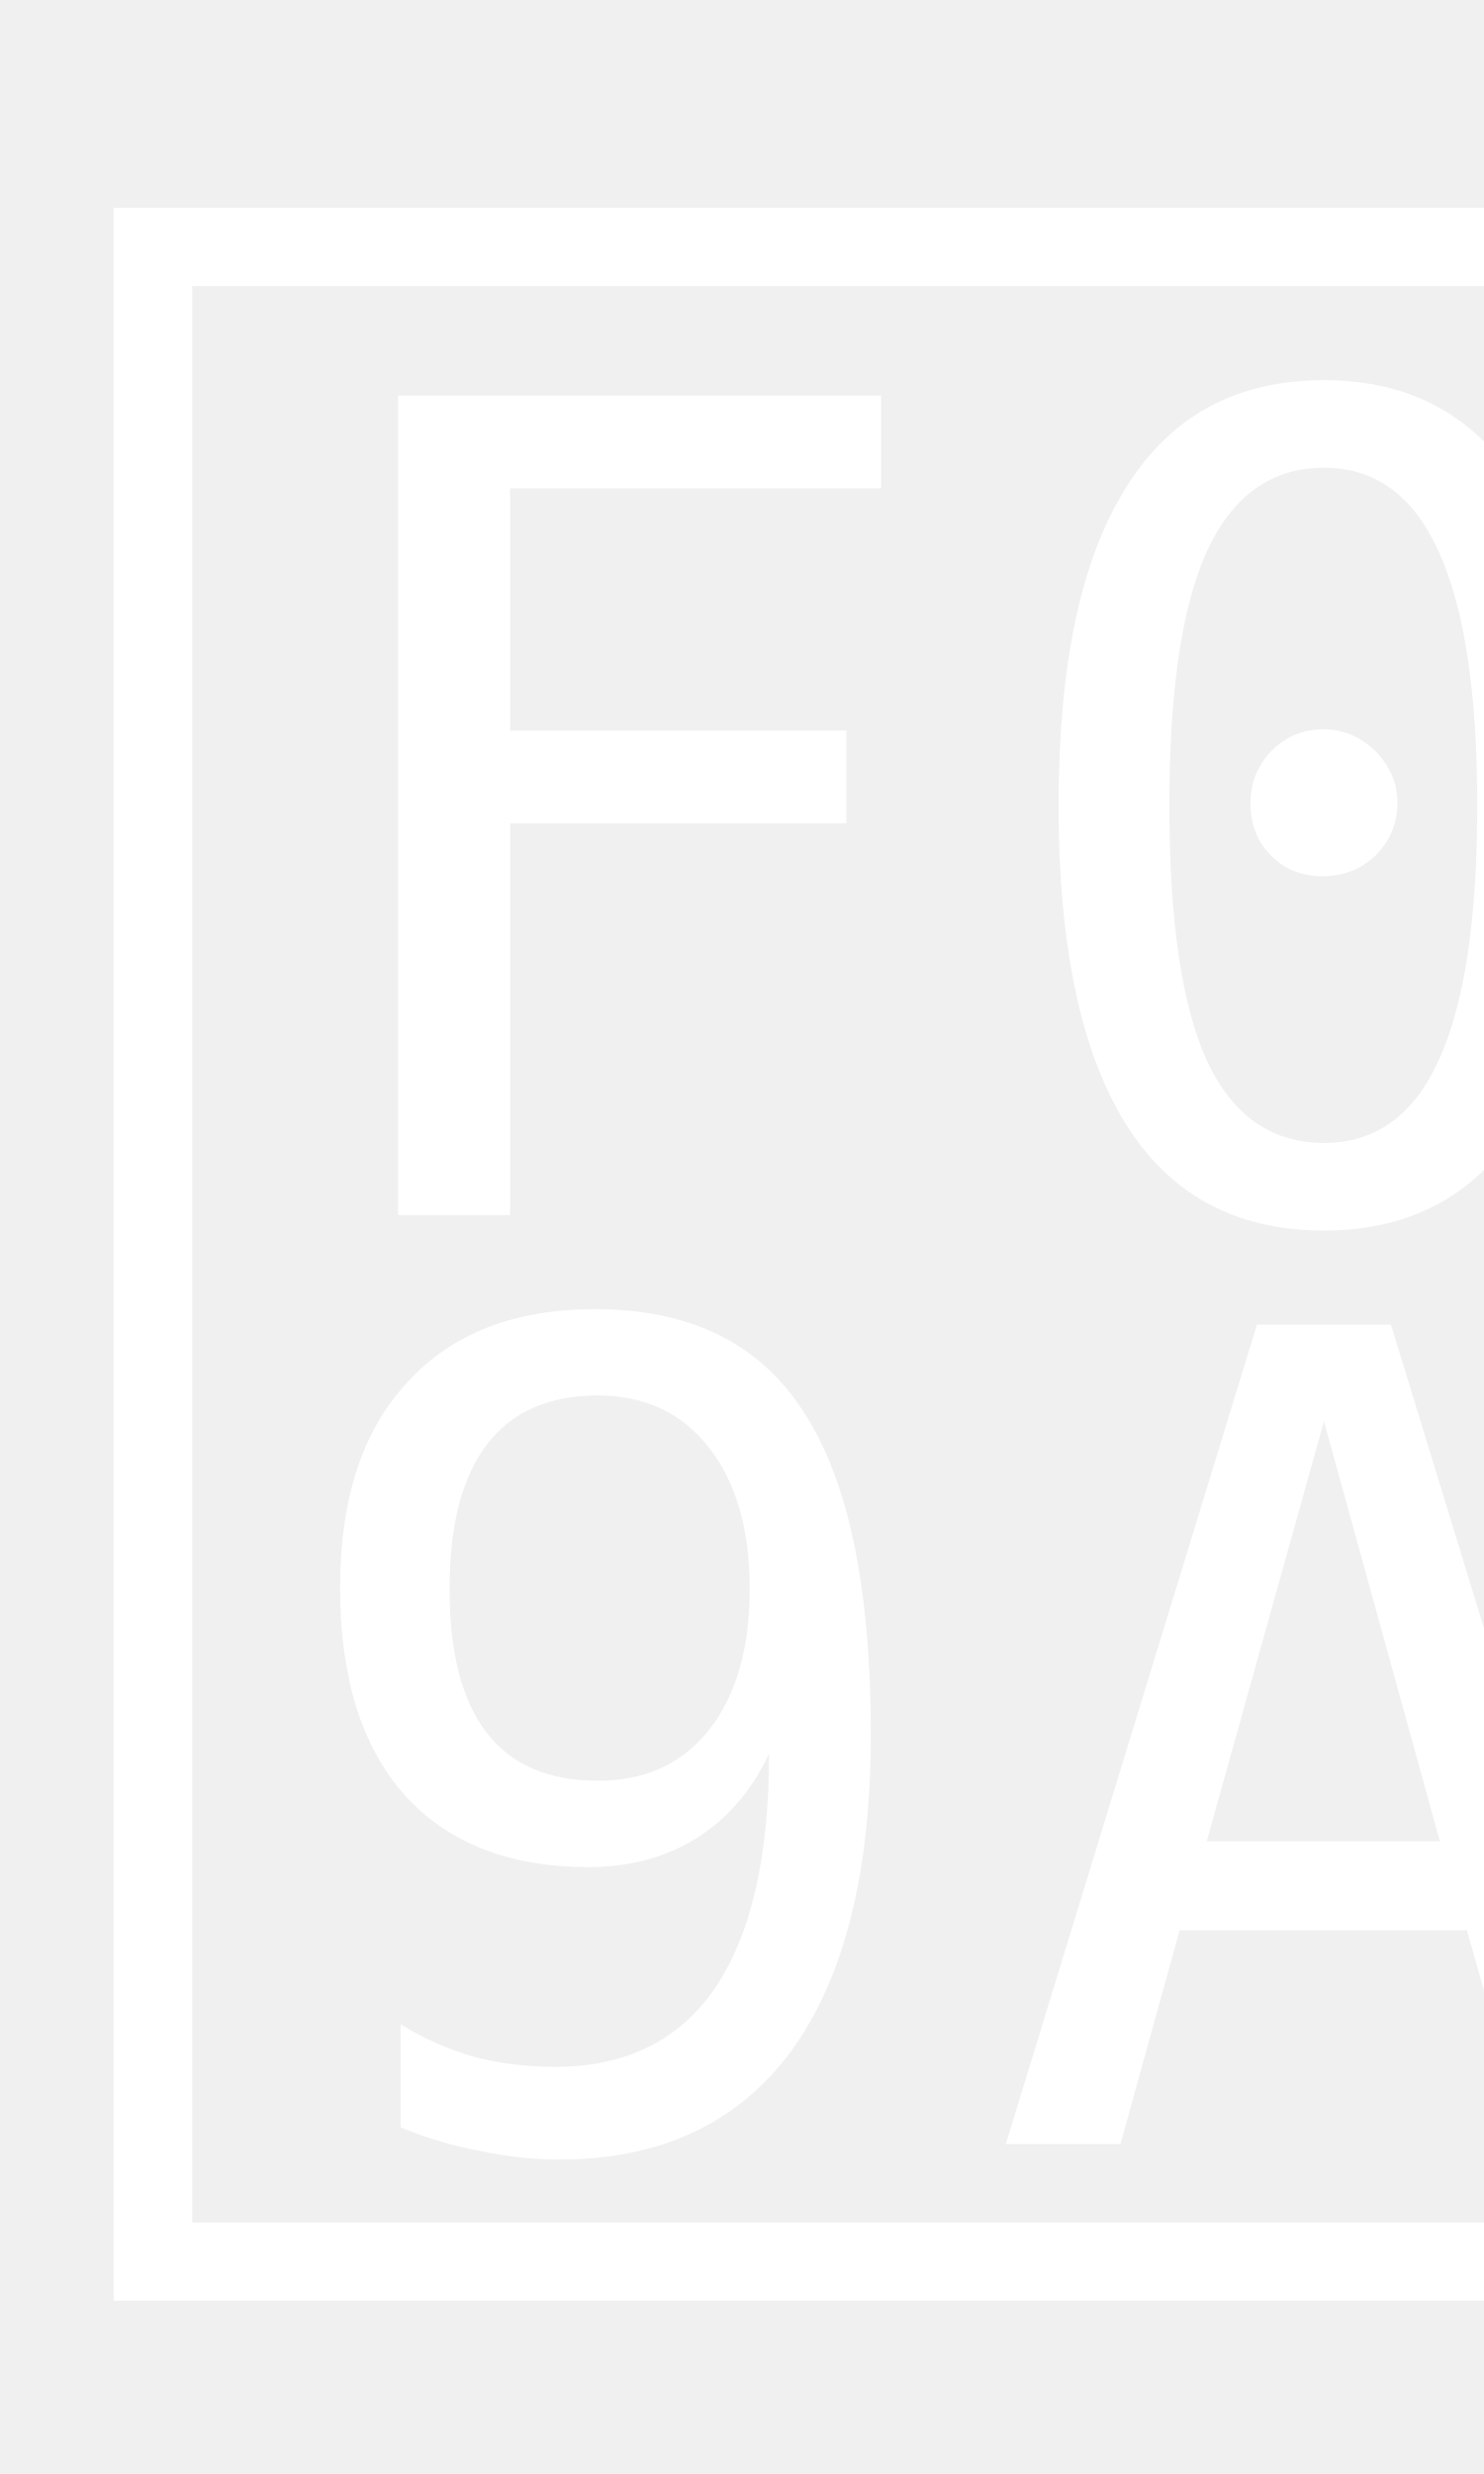
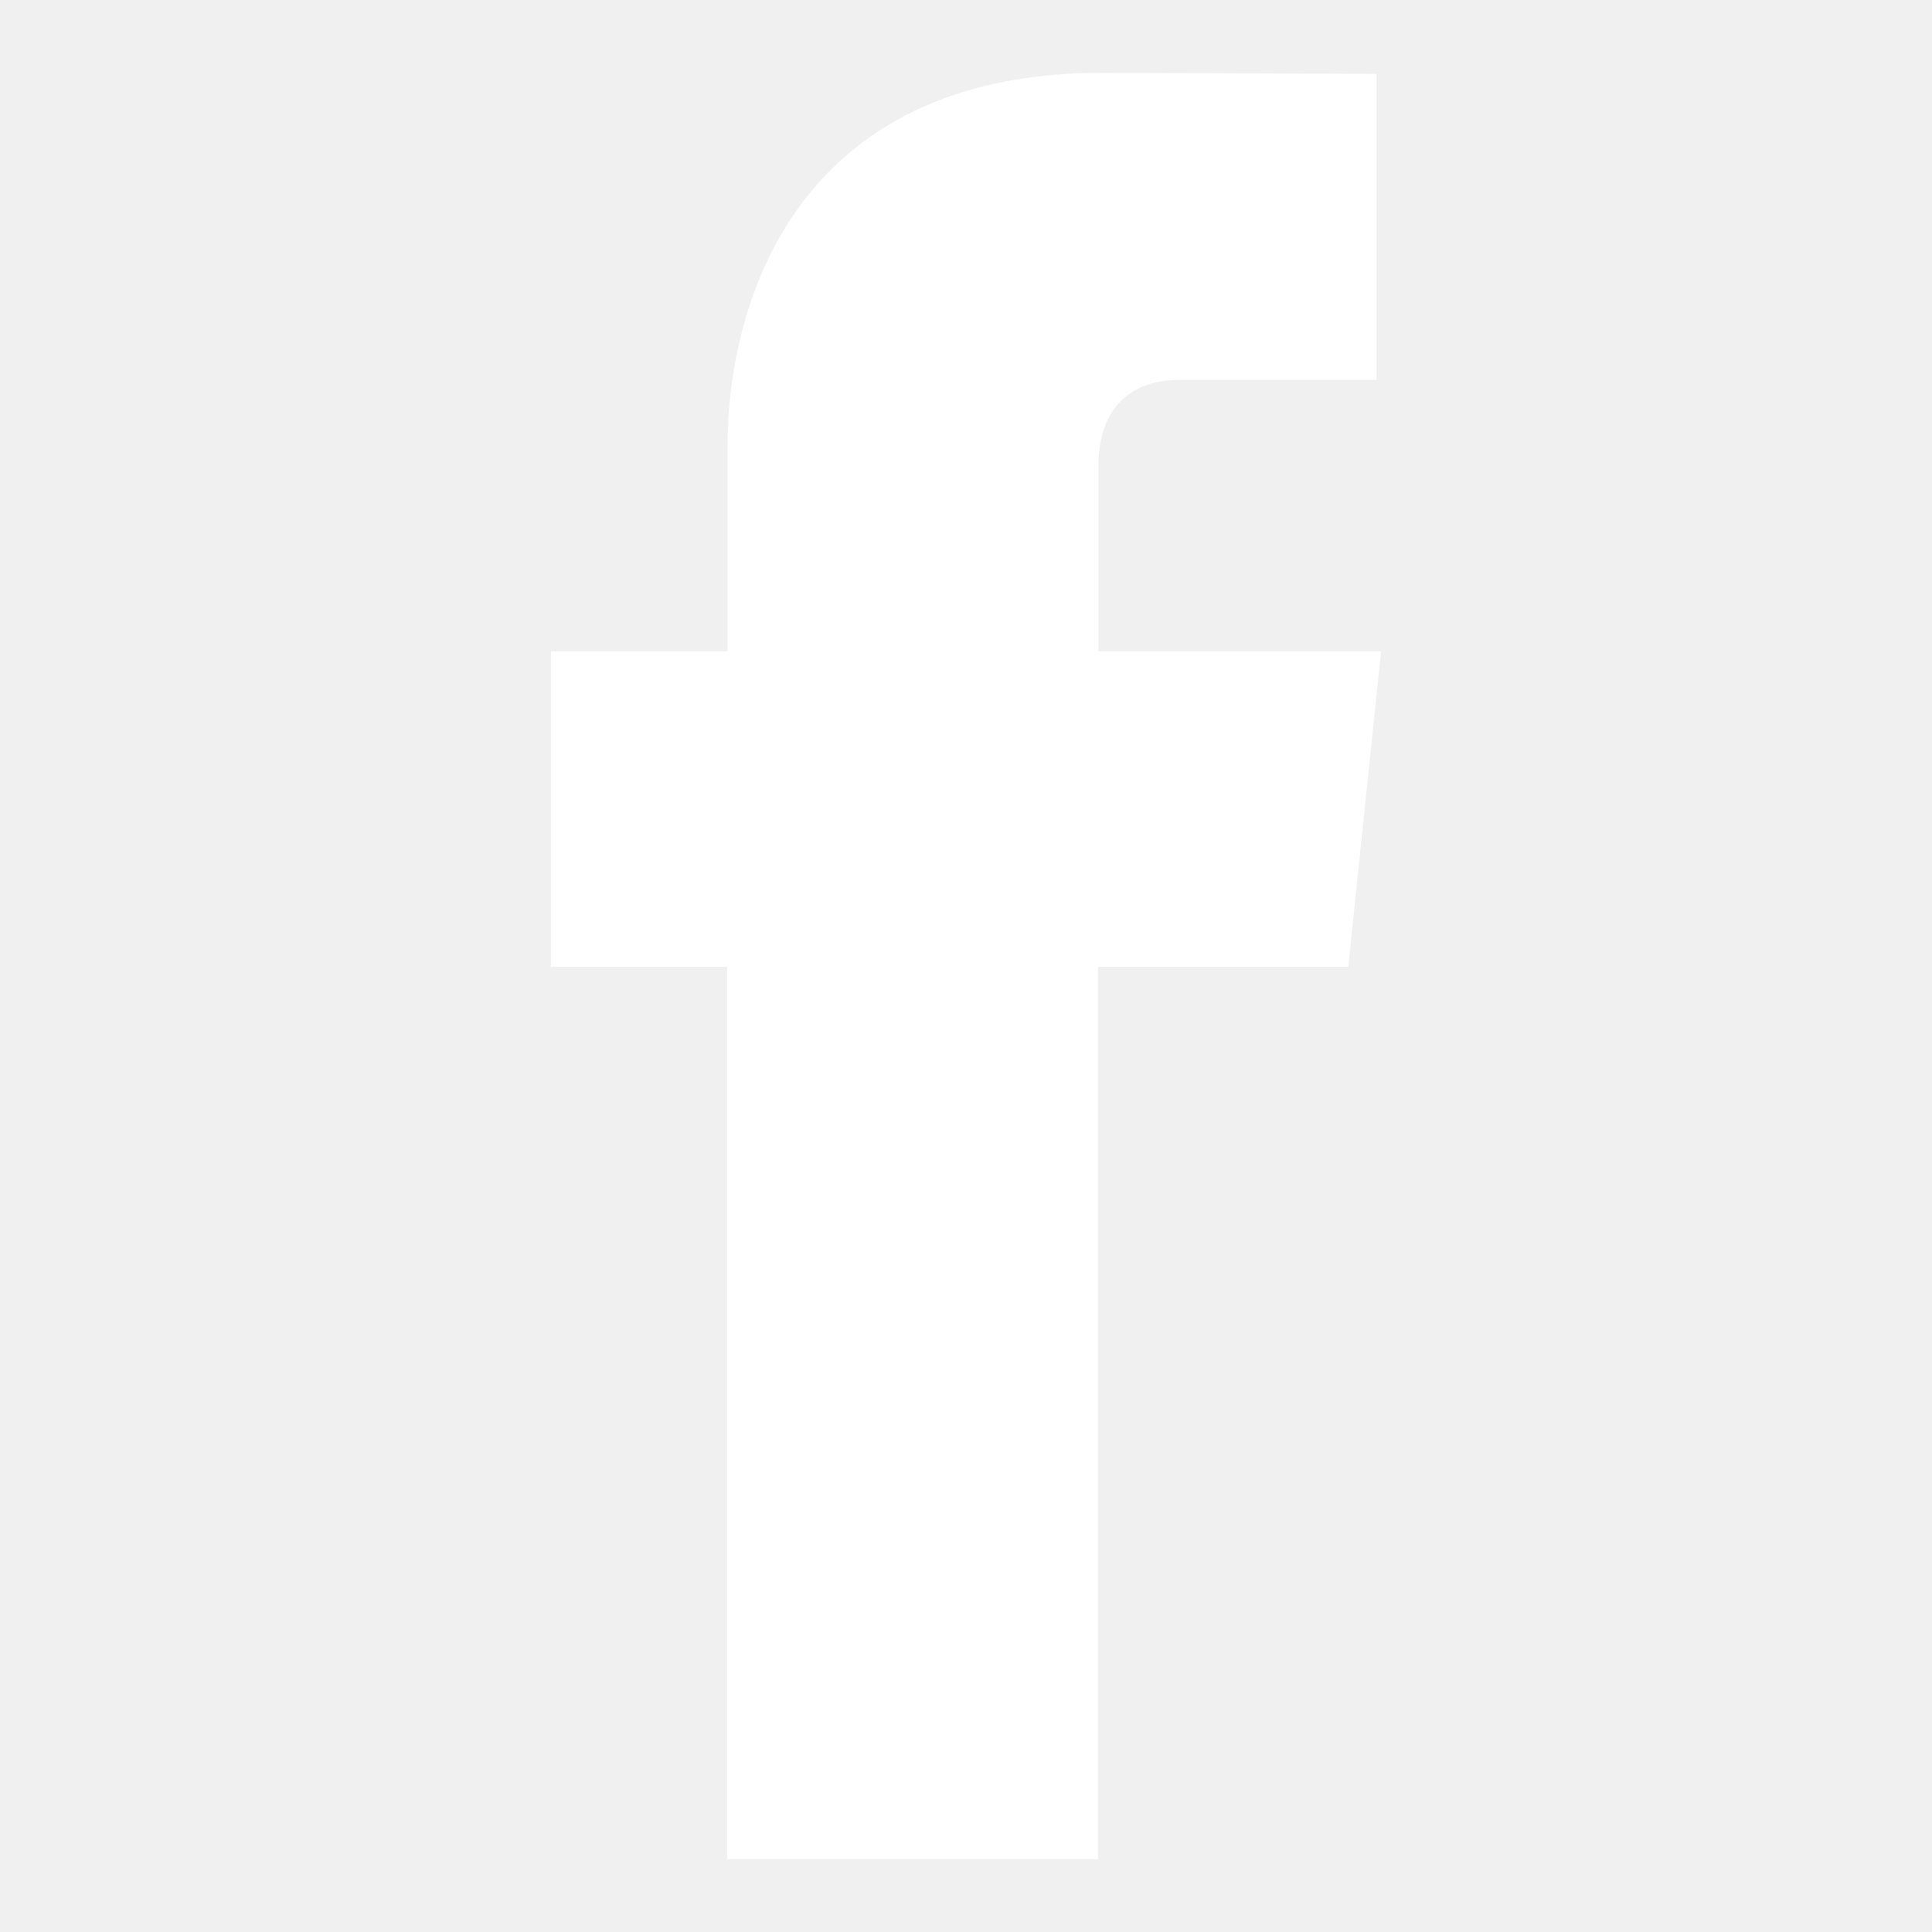
- <svg xmlns="http://www.w3.org/2000/svg" width="18" height="30" viewBox="0 0 18 30">
-   <text id="_" data-name="" transform="translate(9 26)" fill="#fff" font-size="30" font-family="FontAwesome">
-     <tspan x="-8.571" y="0"></tspan>
-   </text>
+ <svg xmlns="http://www.w3.org/2000/svg" viewBox="0 0 512 512" xml:space="preserve" enable-background="new 0 0 512 512">
+   <path d="M366 172.6h-74.9v-49.1c0-18.5 12.2-22.8 20.8-22.8h52.9V19.6l-72.8-.3c-80.8 0-99.2 60.5-99.2 99.2v54.1H146v83.6h46.7v236.5H291V256.2h66.3l8.7-83.6z" fill="#ffffff" class="fill-23599c" />
</svg>
